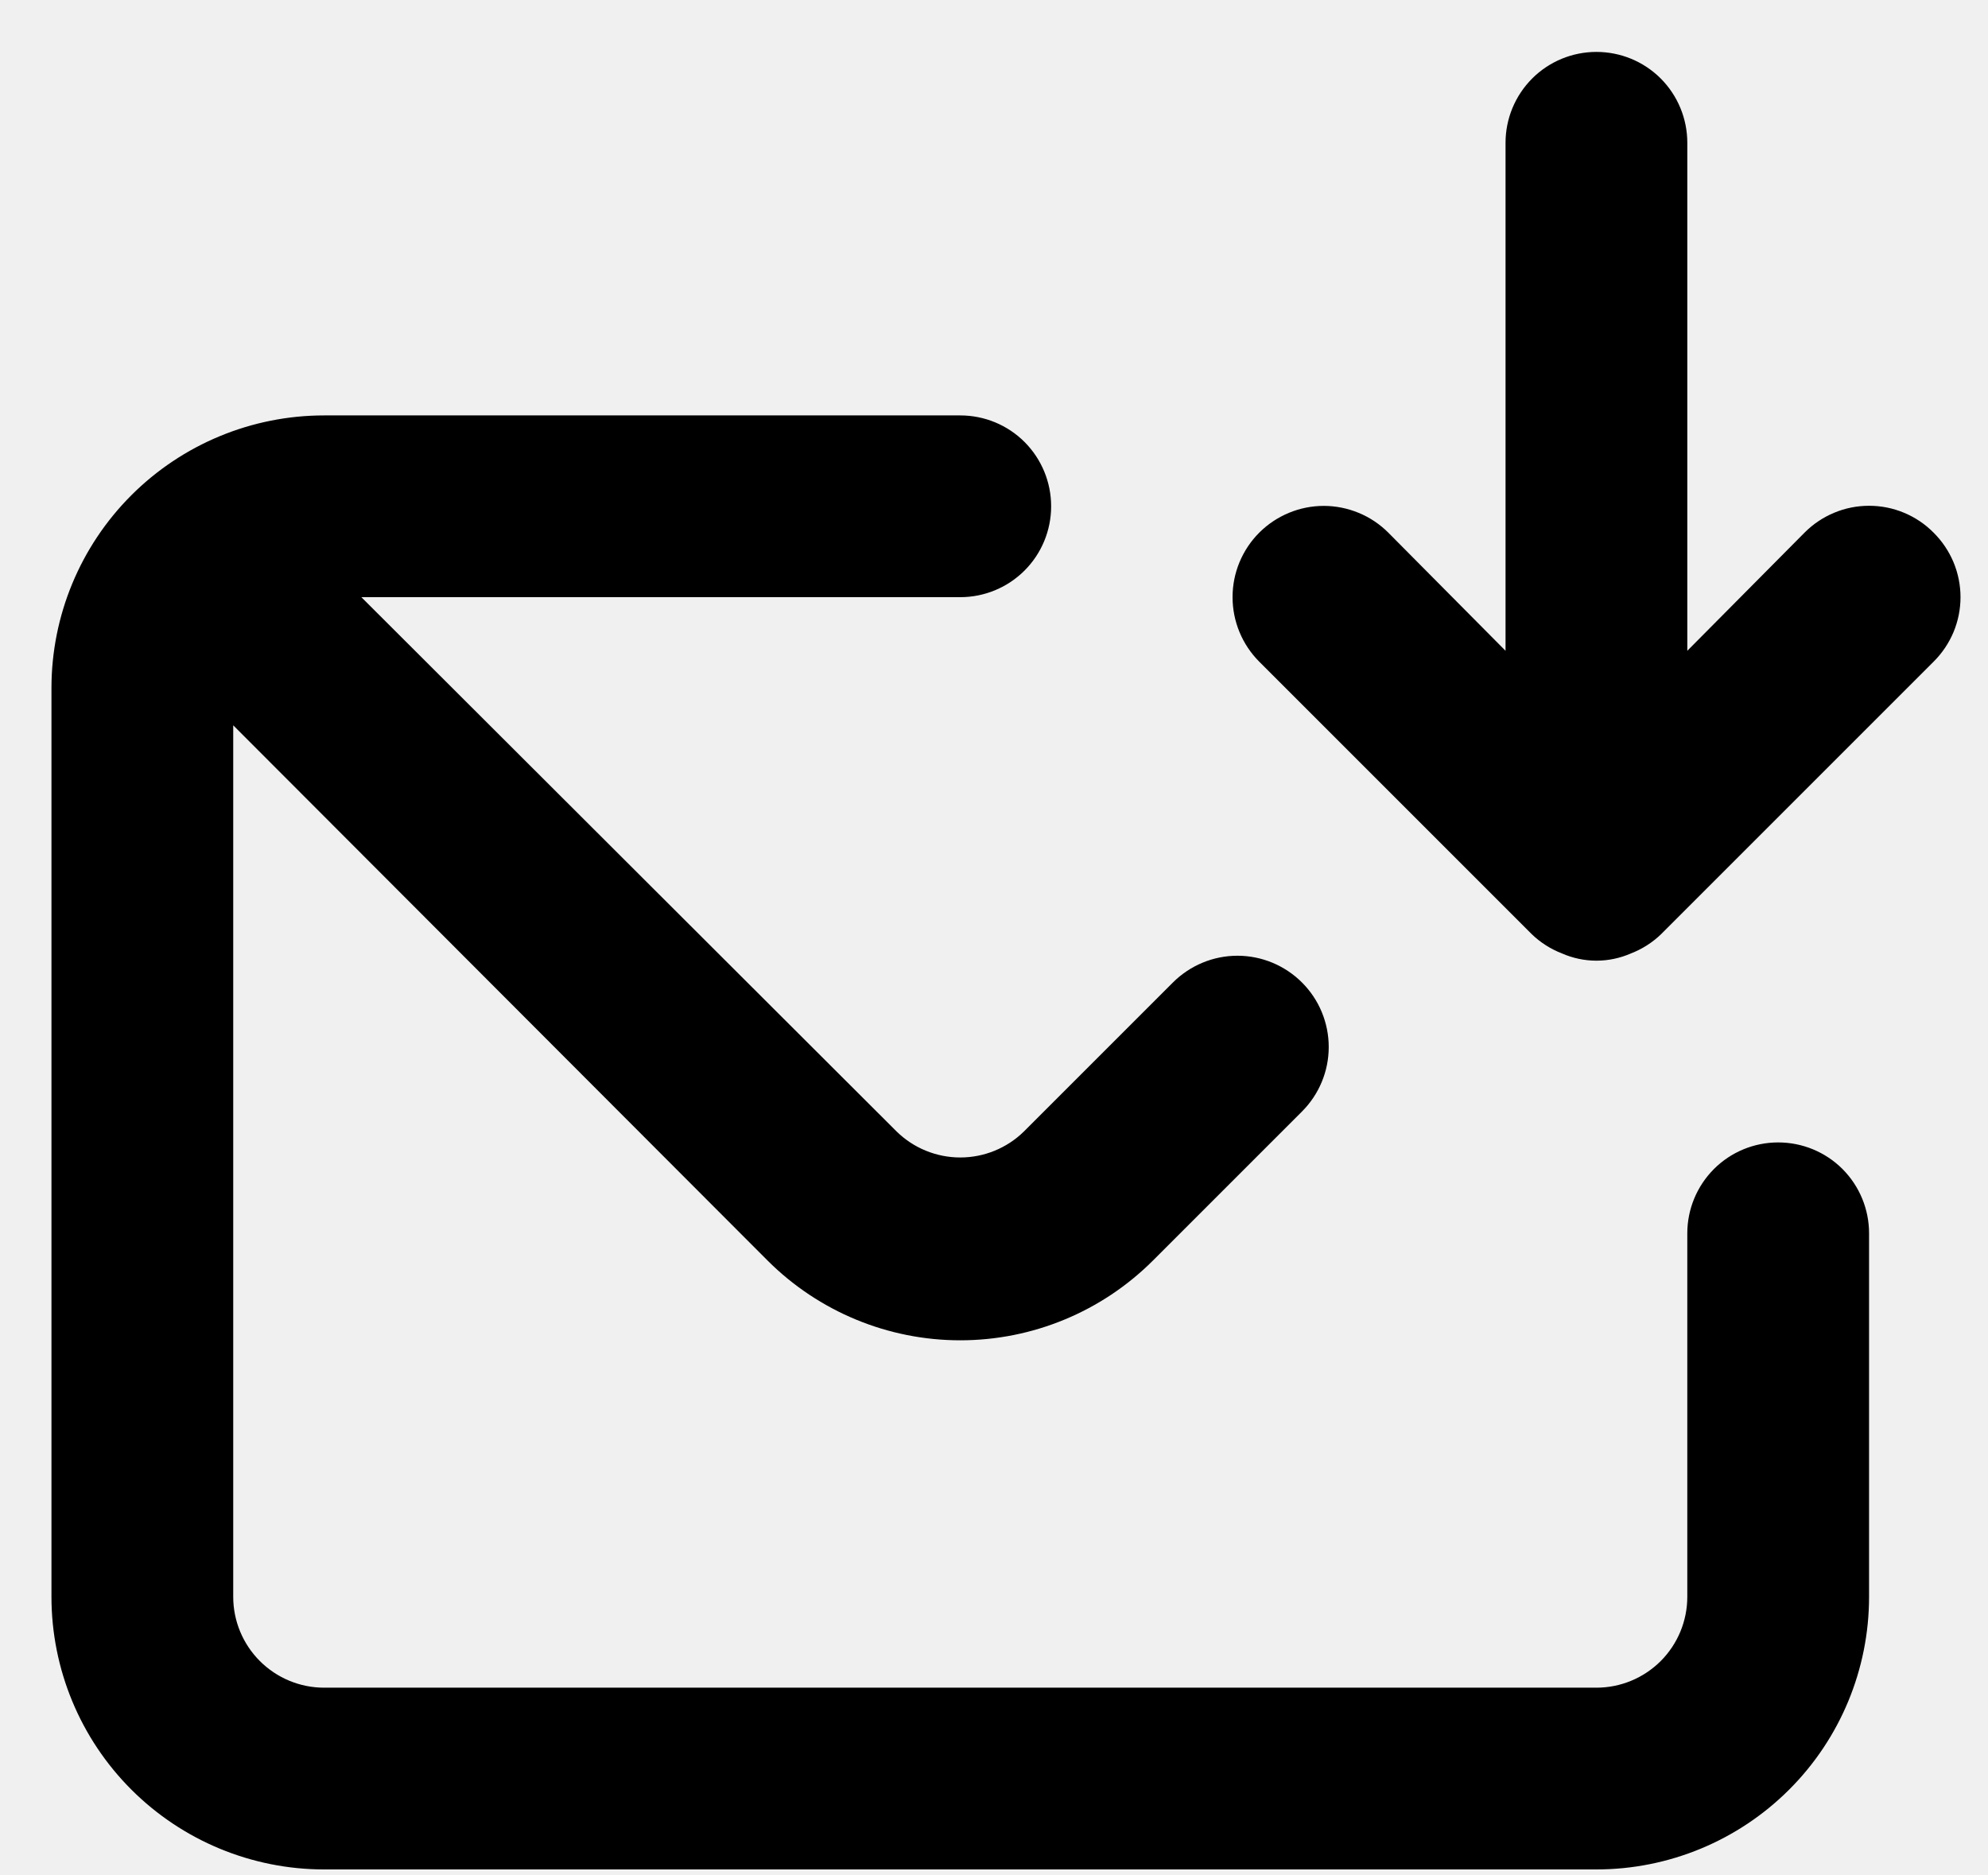
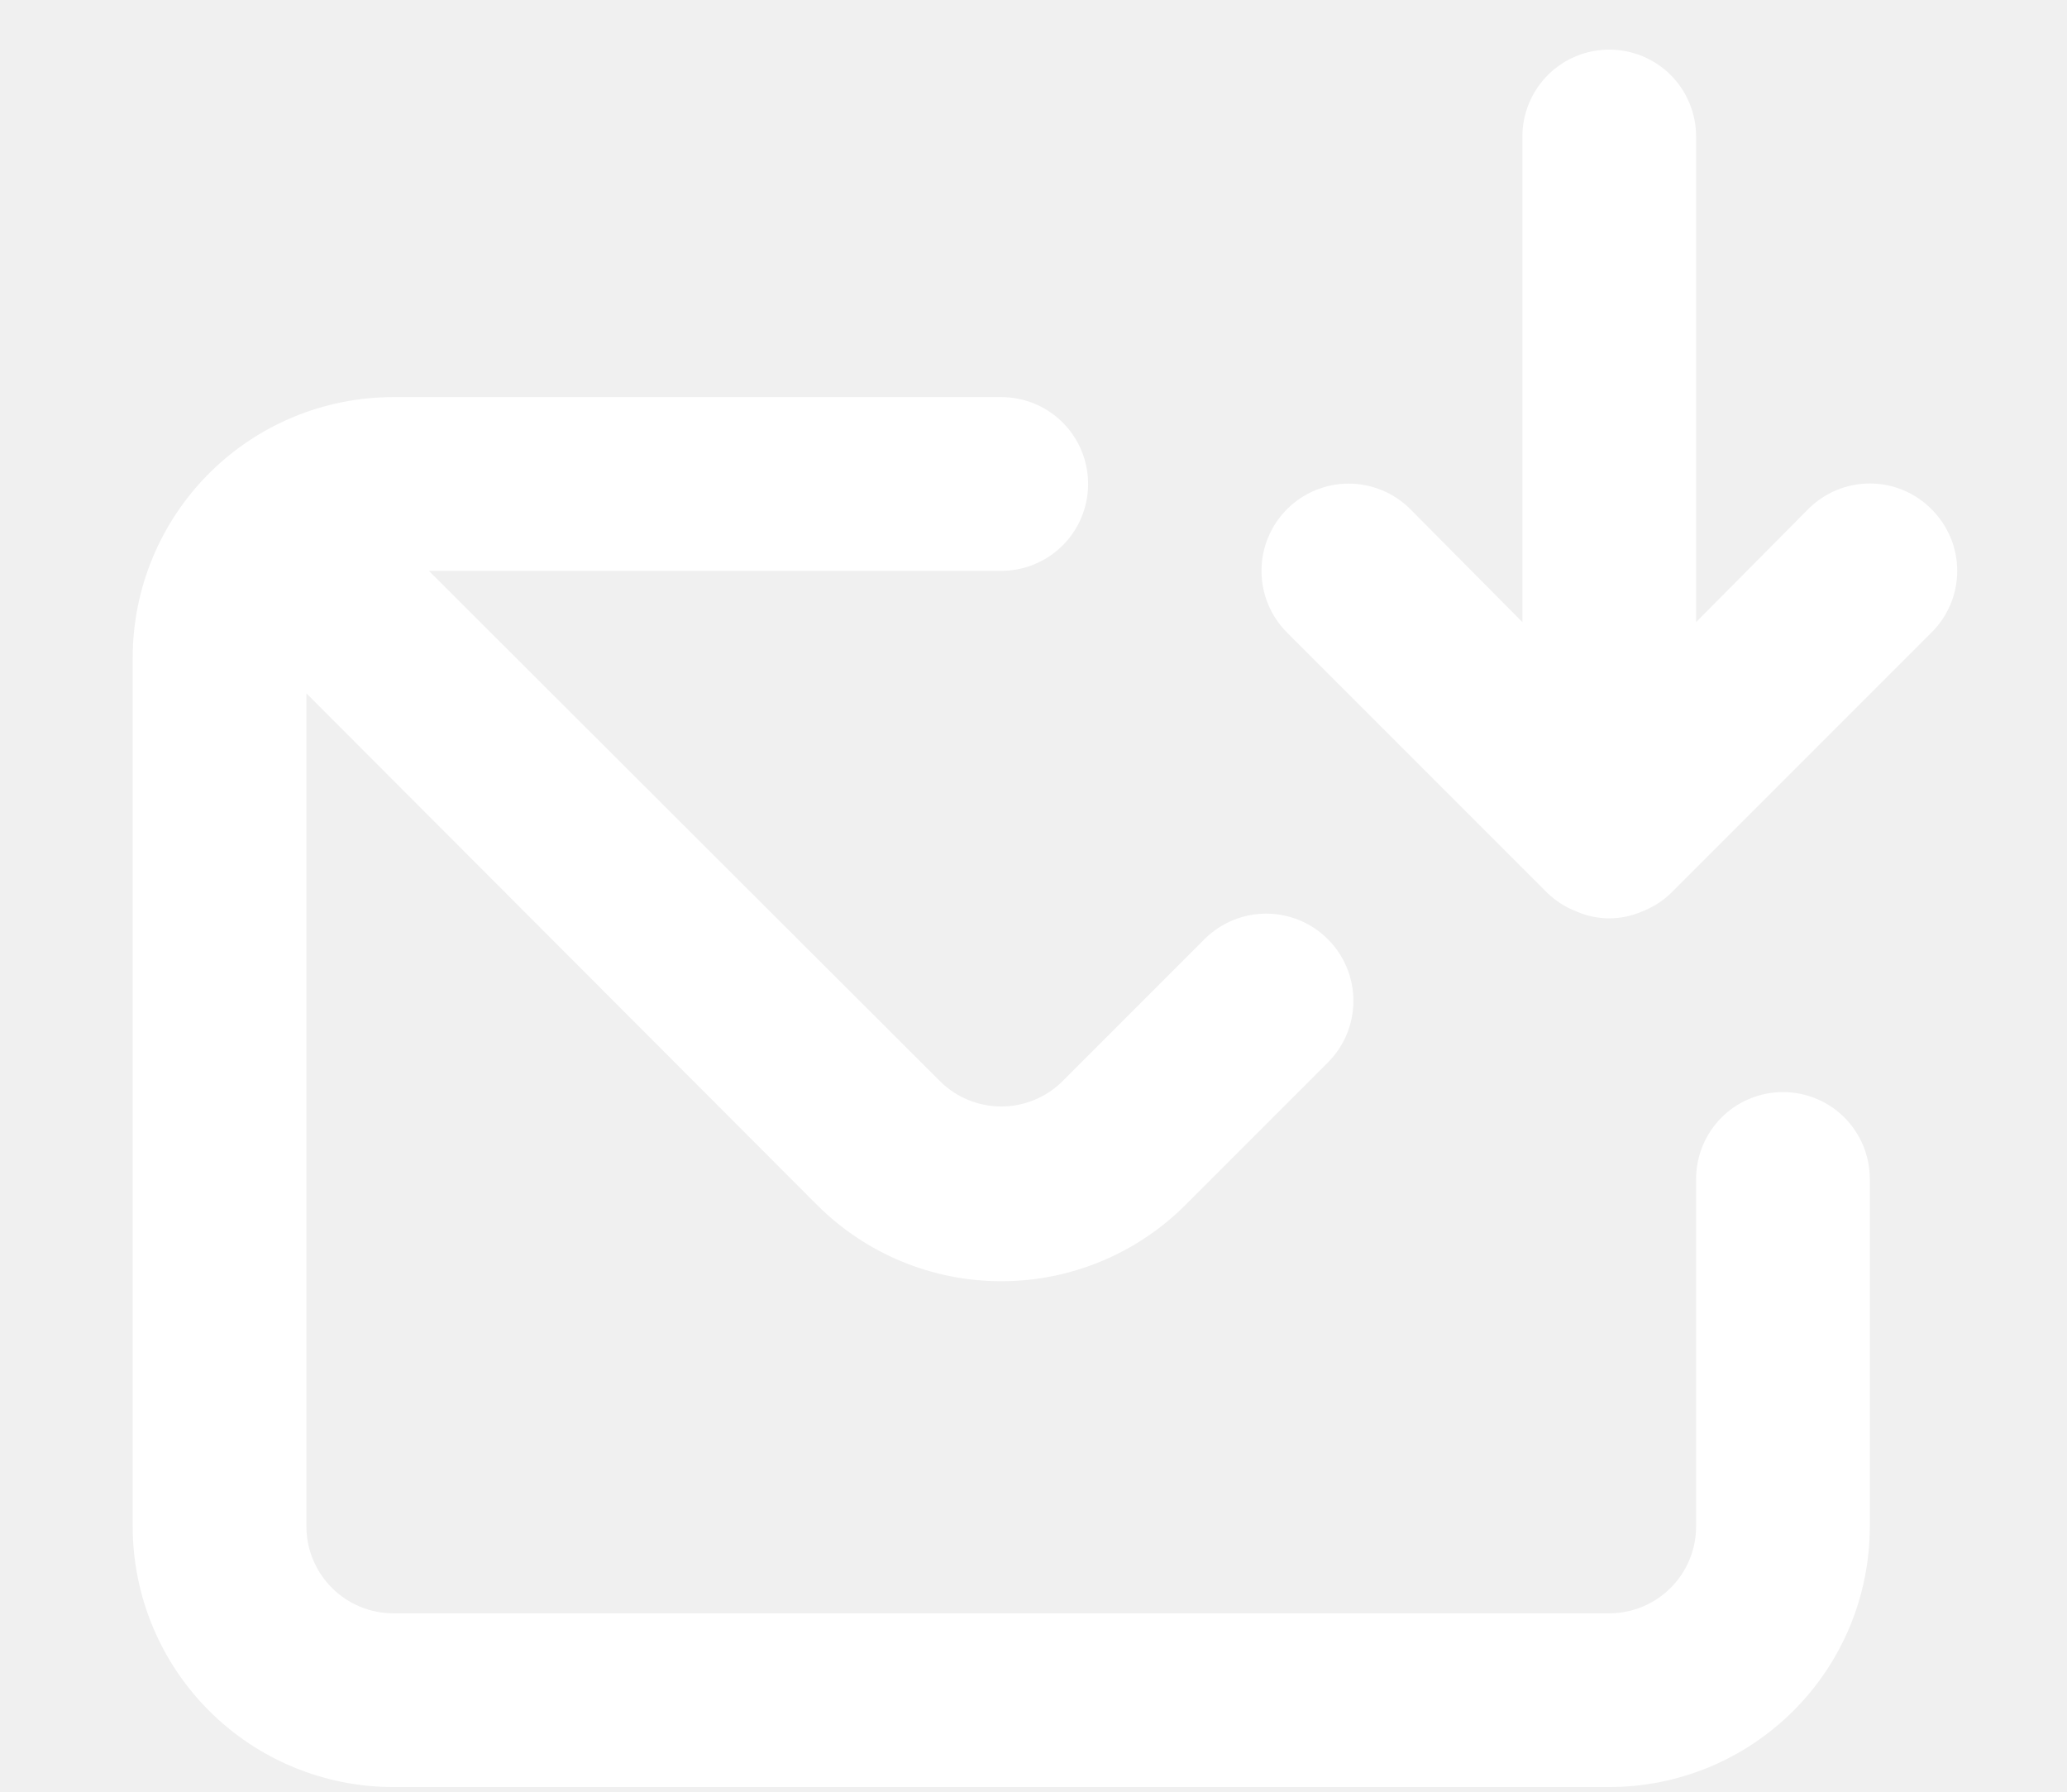
- <svg xmlns="http://www.w3.org/2000/svg" width="35" height="33" viewBox="0 0 35 33" fill="none">
-   <path d="M31.306 20.114C30.882 20.114 30.475 20.282 30.175 20.582C29.875 20.883 29.706 21.29 29.706 21.714V28.114C29.706 28.538 29.538 28.945 29.238 29.245C28.938 29.545 28.531 29.714 28.106 29.714H5.706C5.282 29.714 4.875 29.545 4.575 29.245C4.275 28.945 4.106 28.538 4.106 28.114V12.77L13.514 22.194C14.414 23.093 15.634 23.598 16.906 23.598C18.178 23.598 19.398 23.093 20.298 22.194L22.922 19.57C23.224 19.268 23.393 18.86 23.393 18.434C23.393 18.008 23.224 17.599 22.922 17.298C22.621 16.997 22.212 16.827 21.786 16.827C21.36 16.827 20.952 16.997 20.65 17.298L18.026 19.922C17.727 20.215 17.325 20.379 16.906 20.379C16.488 20.379 16.085 20.215 15.786 19.922L6.362 10.514H16.906C17.331 10.514 17.738 10.345 18.038 10.045C18.338 9.745 18.506 9.338 18.506 8.914C18.506 8.489 18.338 8.083 18.038 7.782C17.738 7.482 17.331 7.314 16.906 7.314H5.706C4.433 7.314 3.212 7.82 2.312 8.72C1.412 9.62 0.906 10.841 0.906 12.114V28.114C0.906 29.387 1.412 30.608 2.312 31.508C3.212 32.408 4.433 32.914 5.706 32.914H28.106C29.379 32.914 30.6 32.408 31.5 31.508C32.401 30.608 32.906 29.387 32.906 28.114V21.714C32.906 21.29 32.738 20.883 32.438 20.582C32.138 20.282 31.731 20.114 31.306 20.114ZM34.042 9.378C33.894 9.228 33.717 9.109 33.522 9.028C33.327 8.946 33.118 8.905 32.906 8.905C32.695 8.905 32.486 8.946 32.291 9.028C32.096 9.109 31.919 9.228 31.77 9.378L29.706 11.458V2.514C29.706 2.089 29.538 1.683 29.238 1.382C28.938 1.082 28.531 0.914 28.106 0.914C27.682 0.914 27.275 1.082 26.975 1.382C26.675 1.683 26.506 2.089 26.506 2.514V11.458L24.442 9.378C24.293 9.229 24.116 9.11 23.921 9.03C23.726 8.949 23.517 8.907 23.306 8.907C22.88 8.907 22.472 9.077 22.17 9.378C22.021 9.527 21.903 9.704 21.822 9.899C21.741 10.094 21.7 10.303 21.7 10.514C21.7 10.94 21.869 11.348 22.17 11.65L26.97 16.45C27.122 16.596 27.302 16.71 27.498 16.786C27.69 16.87 27.897 16.914 28.106 16.914C28.316 16.914 28.523 16.87 28.714 16.786C28.911 16.71 29.09 16.596 29.242 16.45L34.042 11.65C34.192 11.501 34.311 11.324 34.393 11.129C34.474 10.934 34.516 10.725 34.516 10.514C34.516 10.303 34.474 10.094 34.393 9.899C34.311 9.704 34.192 9.527 34.042 9.378V9.378Z" fill="black" />
+ <svg xmlns="http://www.w3.org/2000/svg" width="15" height="13" viewBox="0 0 35 33" fill="none">
+   <path d="M31.306 20.114C30.882 20.114 30.475 20.282 30.175 20.582C29.875 20.883 29.706 21.29 29.706 21.714V28.114C29.706 28.538 29.538 28.945 29.238 29.245C28.938 29.545 28.531 29.714 28.106 29.714H5.706C5.282 29.714 4.875 29.545 4.575 29.245C4.275 28.945 4.106 28.538 4.106 28.114V12.77L13.514 22.194C14.414 23.093 15.634 23.598 16.906 23.598C18.178 23.598 19.398 23.093 20.298 22.194L22.922 19.57C23.224 19.268 23.393 18.86 23.393 18.434C23.393 18.008 23.224 17.599 22.922 17.298C22.621 16.997 22.212 16.827 21.786 16.827C21.36 16.827 20.952 16.997 20.65 17.298L18.026 19.922C17.727 20.215 17.325 20.379 16.906 20.379C16.488 20.379 16.085 20.215 15.786 19.922L6.362 10.514H16.906C17.331 10.514 17.738 10.345 18.038 10.045C18.338 9.745 18.506 9.338 18.506 8.914C18.506 8.489 18.338 8.083 18.038 7.782C17.738 7.482 17.331 7.314 16.906 7.314H5.706C4.433 7.314 3.212 7.82 2.312 8.72C1.412 9.62 0.906 10.841 0.906 12.114V28.114C0.906 29.387 1.412 30.608 2.312 31.508C3.212 32.408 4.433 32.914 5.706 32.914H28.106C29.379 32.914 30.6 32.408 31.5 31.508C32.401 30.608 32.906 29.387 32.906 28.114V21.714C32.906 21.29 32.738 20.883 32.438 20.582C32.138 20.282 31.731 20.114 31.306 20.114ZM34.042 9.378C33.894 9.228 33.717 9.109 33.522 9.028C33.327 8.946 33.118 8.905 32.906 8.905C32.695 8.905 32.486 8.946 32.291 9.028C32.096 9.109 31.919 9.228 31.77 9.378L29.706 11.458V2.514C29.706 2.089 29.538 1.683 29.238 1.382C28.938 1.082 28.531 0.914 28.106 0.914C27.682 0.914 27.275 1.082 26.975 1.382C26.675 1.683 26.506 2.089 26.506 2.514V11.458L24.442 9.378C24.293 9.229 24.116 9.11 23.921 9.03C23.726 8.949 23.517 8.907 23.306 8.907C22.88 8.907 22.472 9.077 22.17 9.378C22.021 9.527 21.903 9.704 21.822 9.899C21.741 10.094 21.7 10.303 21.7 10.514C21.7 10.94 21.869 11.348 22.17 11.65L26.97 16.45C27.122 16.596 27.302 16.71 27.498 16.786C27.69 16.87 27.897 16.914 28.106 16.914C28.316 16.914 28.523 16.87 28.714 16.786C28.911 16.71 29.09 16.596 29.242 16.45L34.042 11.65C34.192 11.501 34.311 11.324 34.393 11.129C34.474 10.934 34.516 10.725 34.516 10.514C34.516 10.303 34.474 10.094 34.393 9.899C34.311 9.704 34.192 9.527 34.042 9.378V9.378Z" fill="white" />
</svg>
